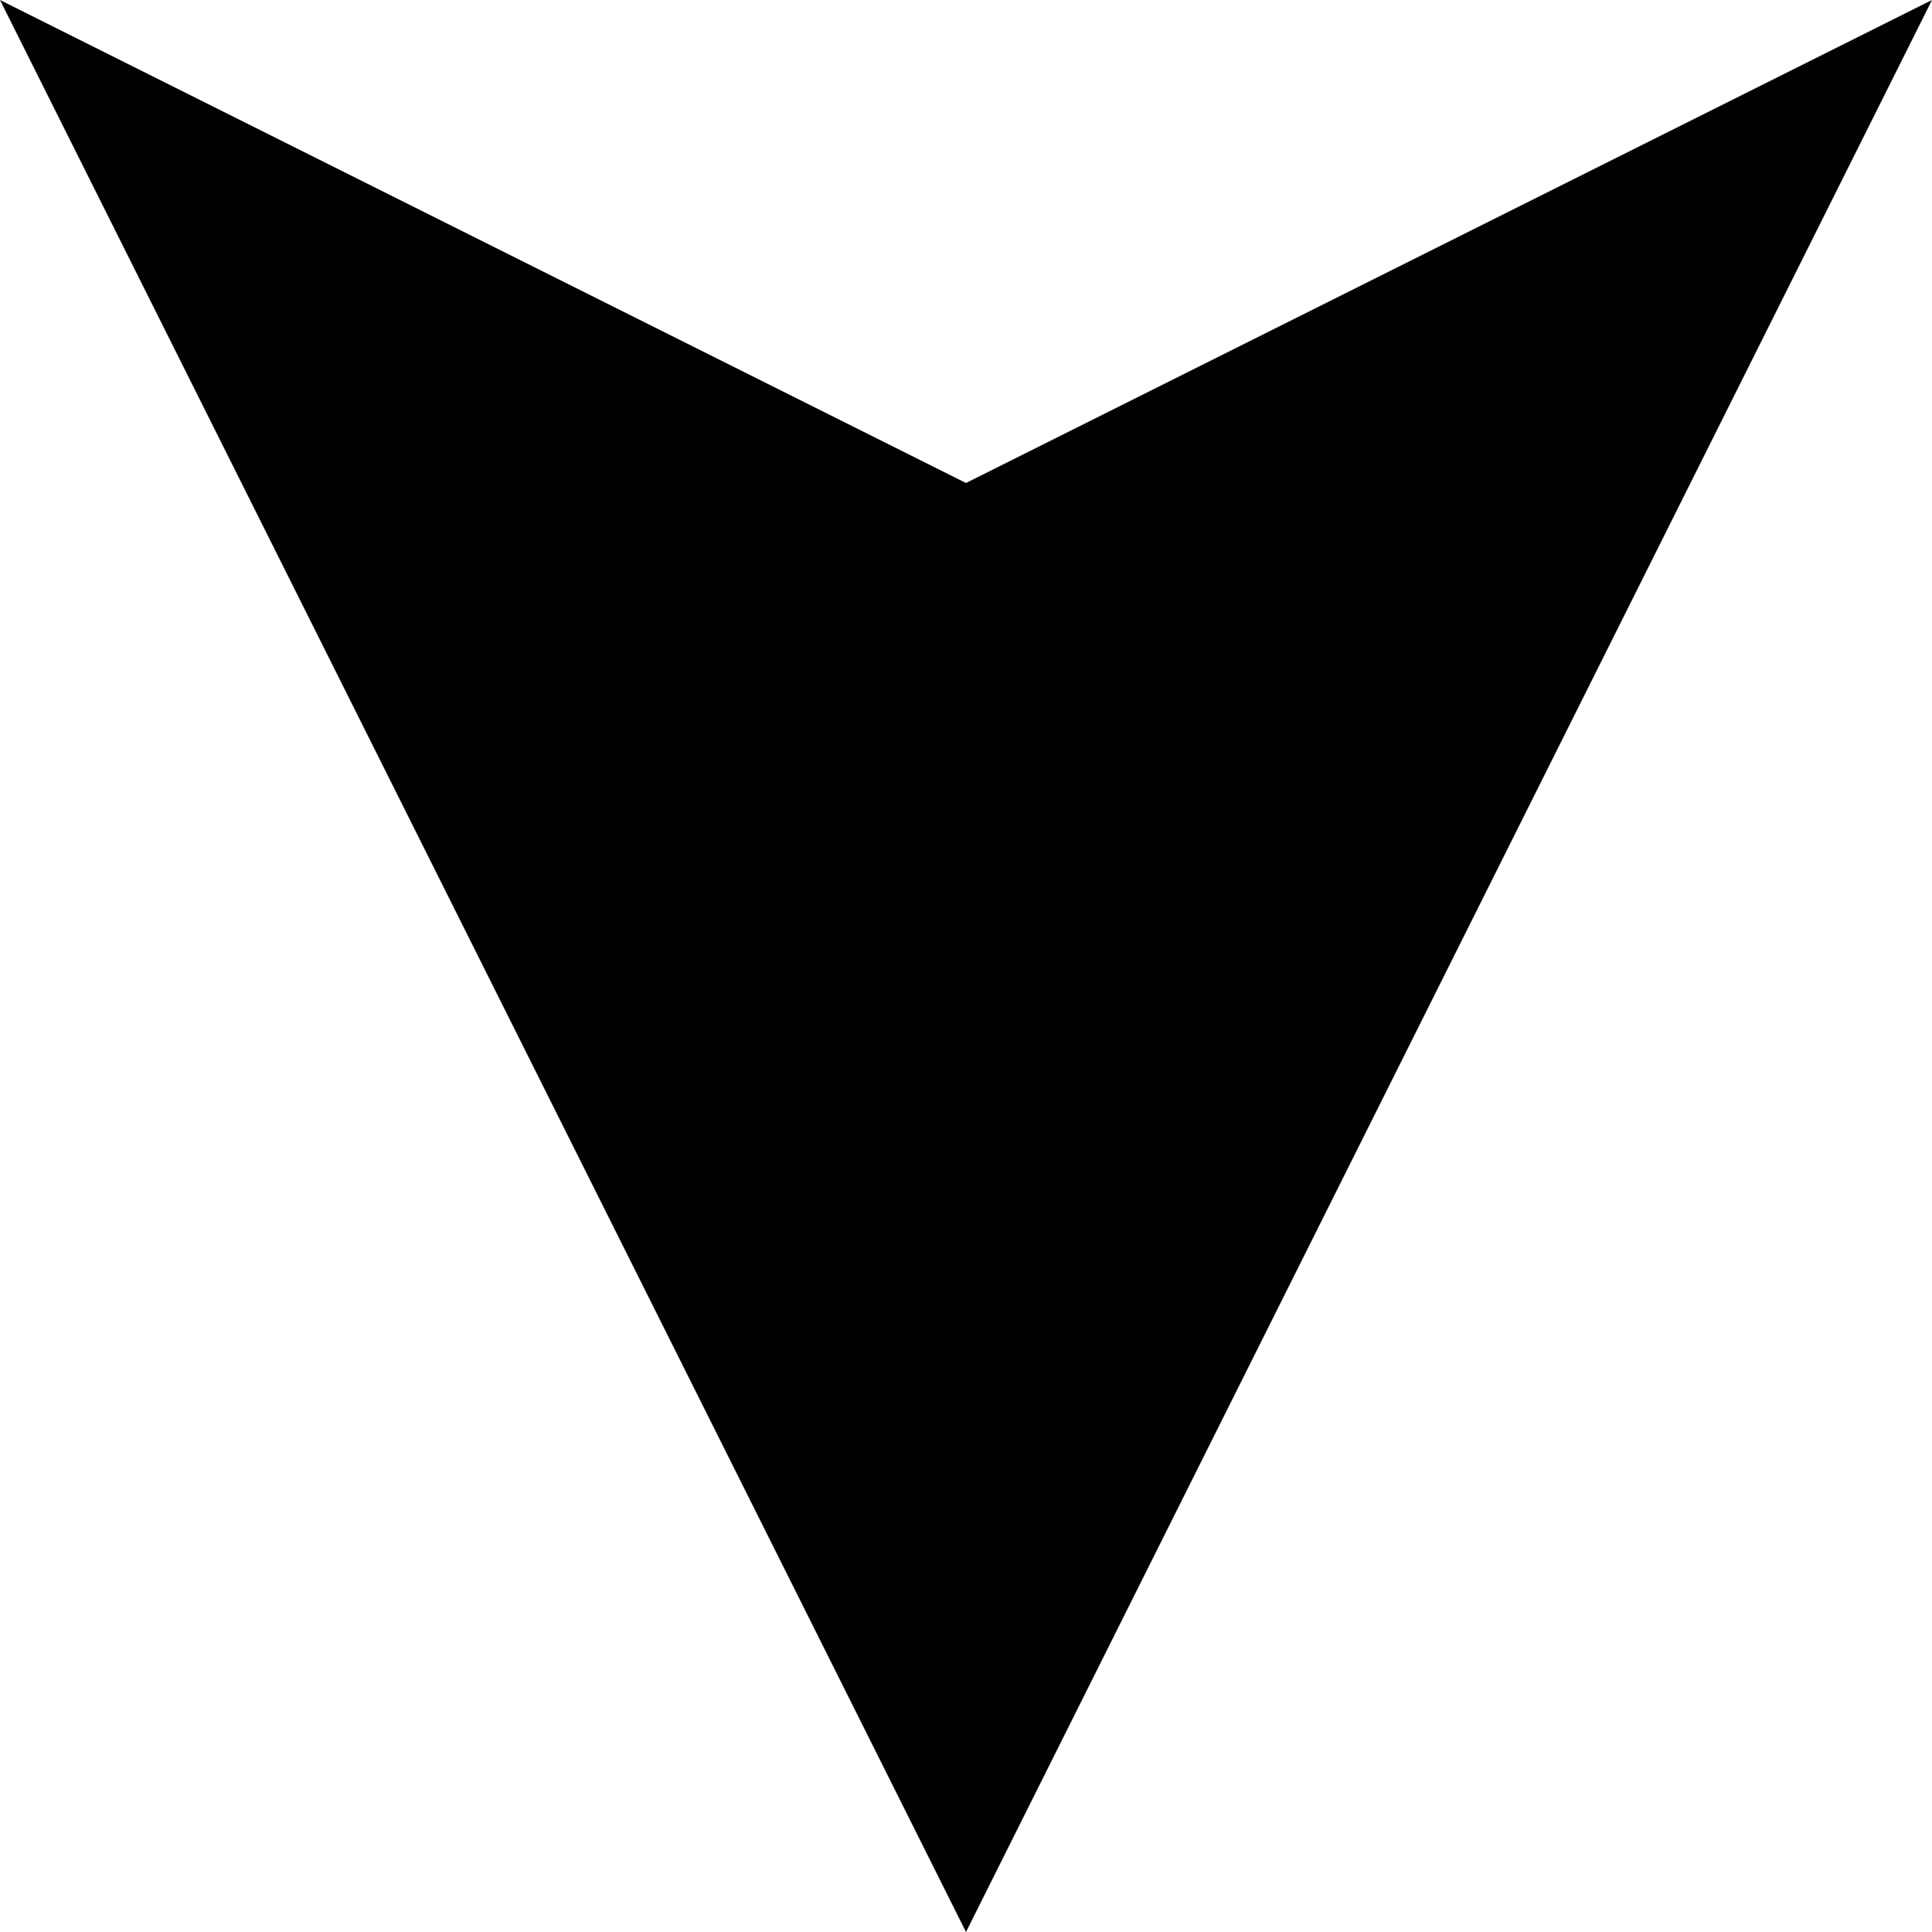
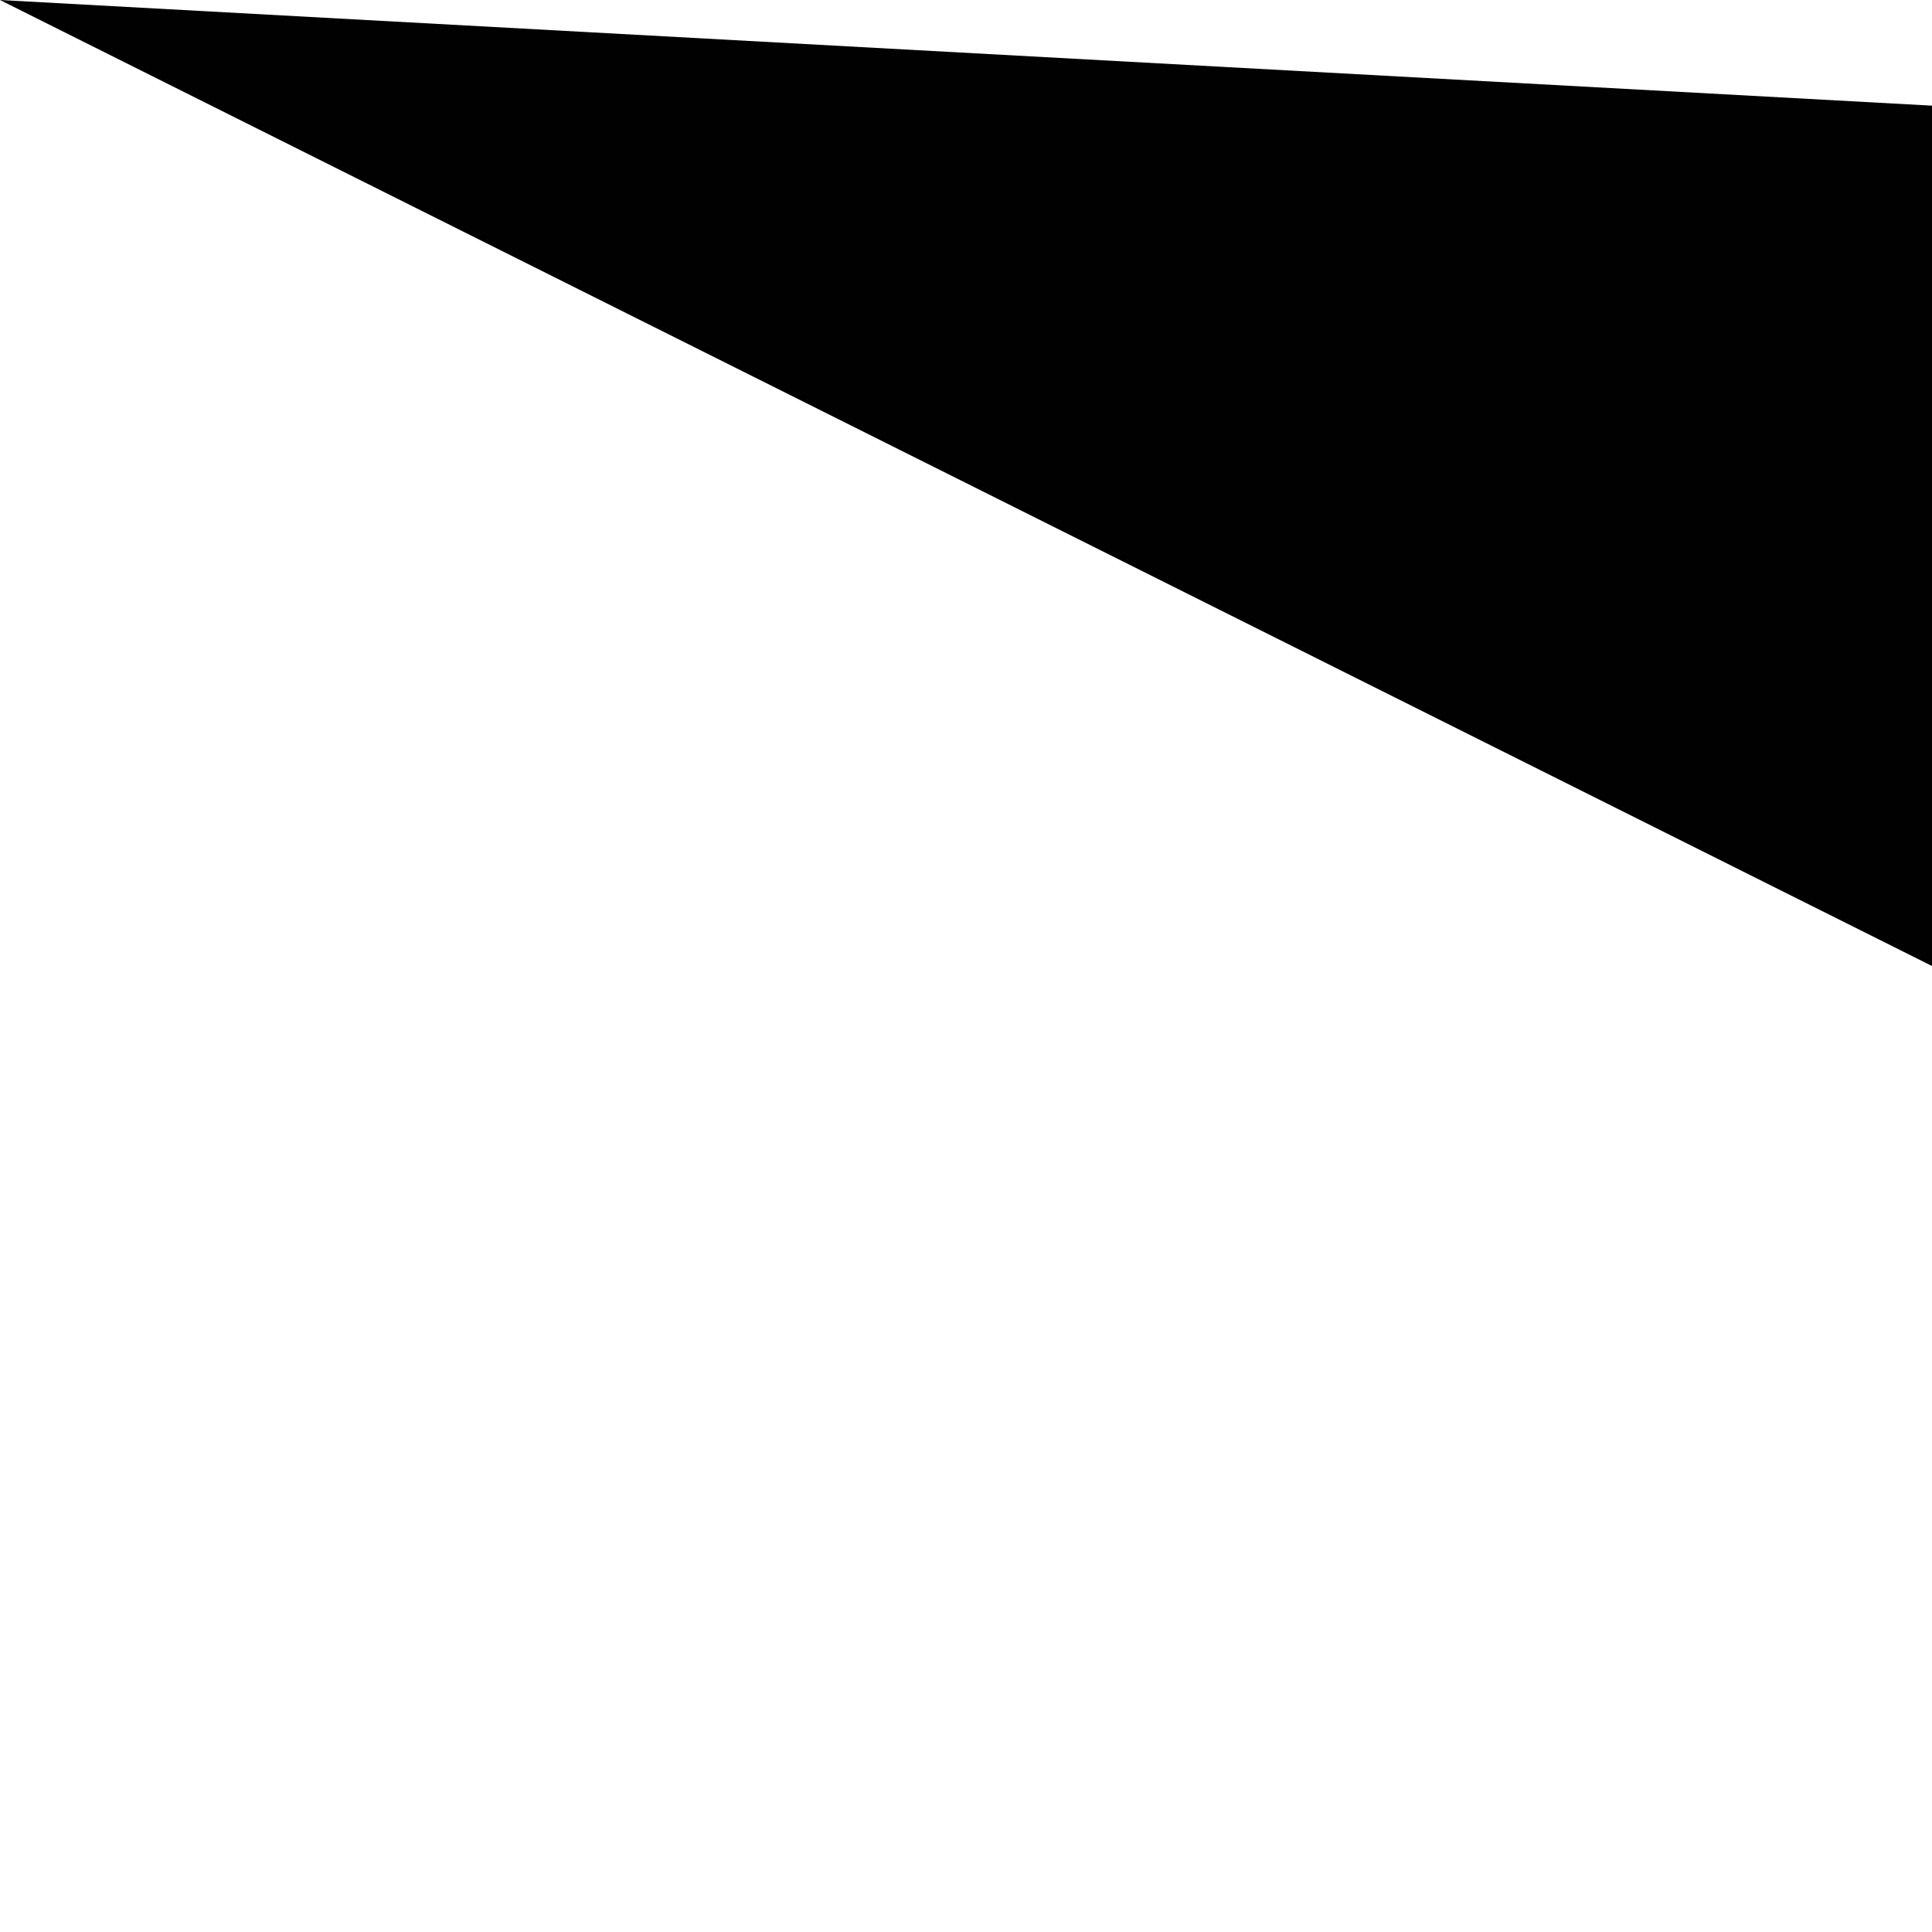
- <svg xmlns="http://www.w3.org/2000/svg" version="1.1" id="Layer_1" x="0px" y="0px" width="512px" height="512px" viewBox="0 0 512 512" enable-background="new 0 0 512 512" xml:space="preserve">
+ <svg xmlns="http://www.w3.org/2000/svg" version="1.1" id="Layer_1" x="0px" y="0px" width="14px" height="14px" viewBox="0 0 14 14" enable-background="new 0 0 14 14" xml:space="preserve">
  <defs id="defs7" />
-   <path d="M 256,512 0,0 256,128 512,0 256,512 Z" id="path3" style="fill:#010101" />
+   <path d="M 256,14 0,0 256,128 14,0 256,14 Z" id="path3" style="fill:#010101" />
</svg>
